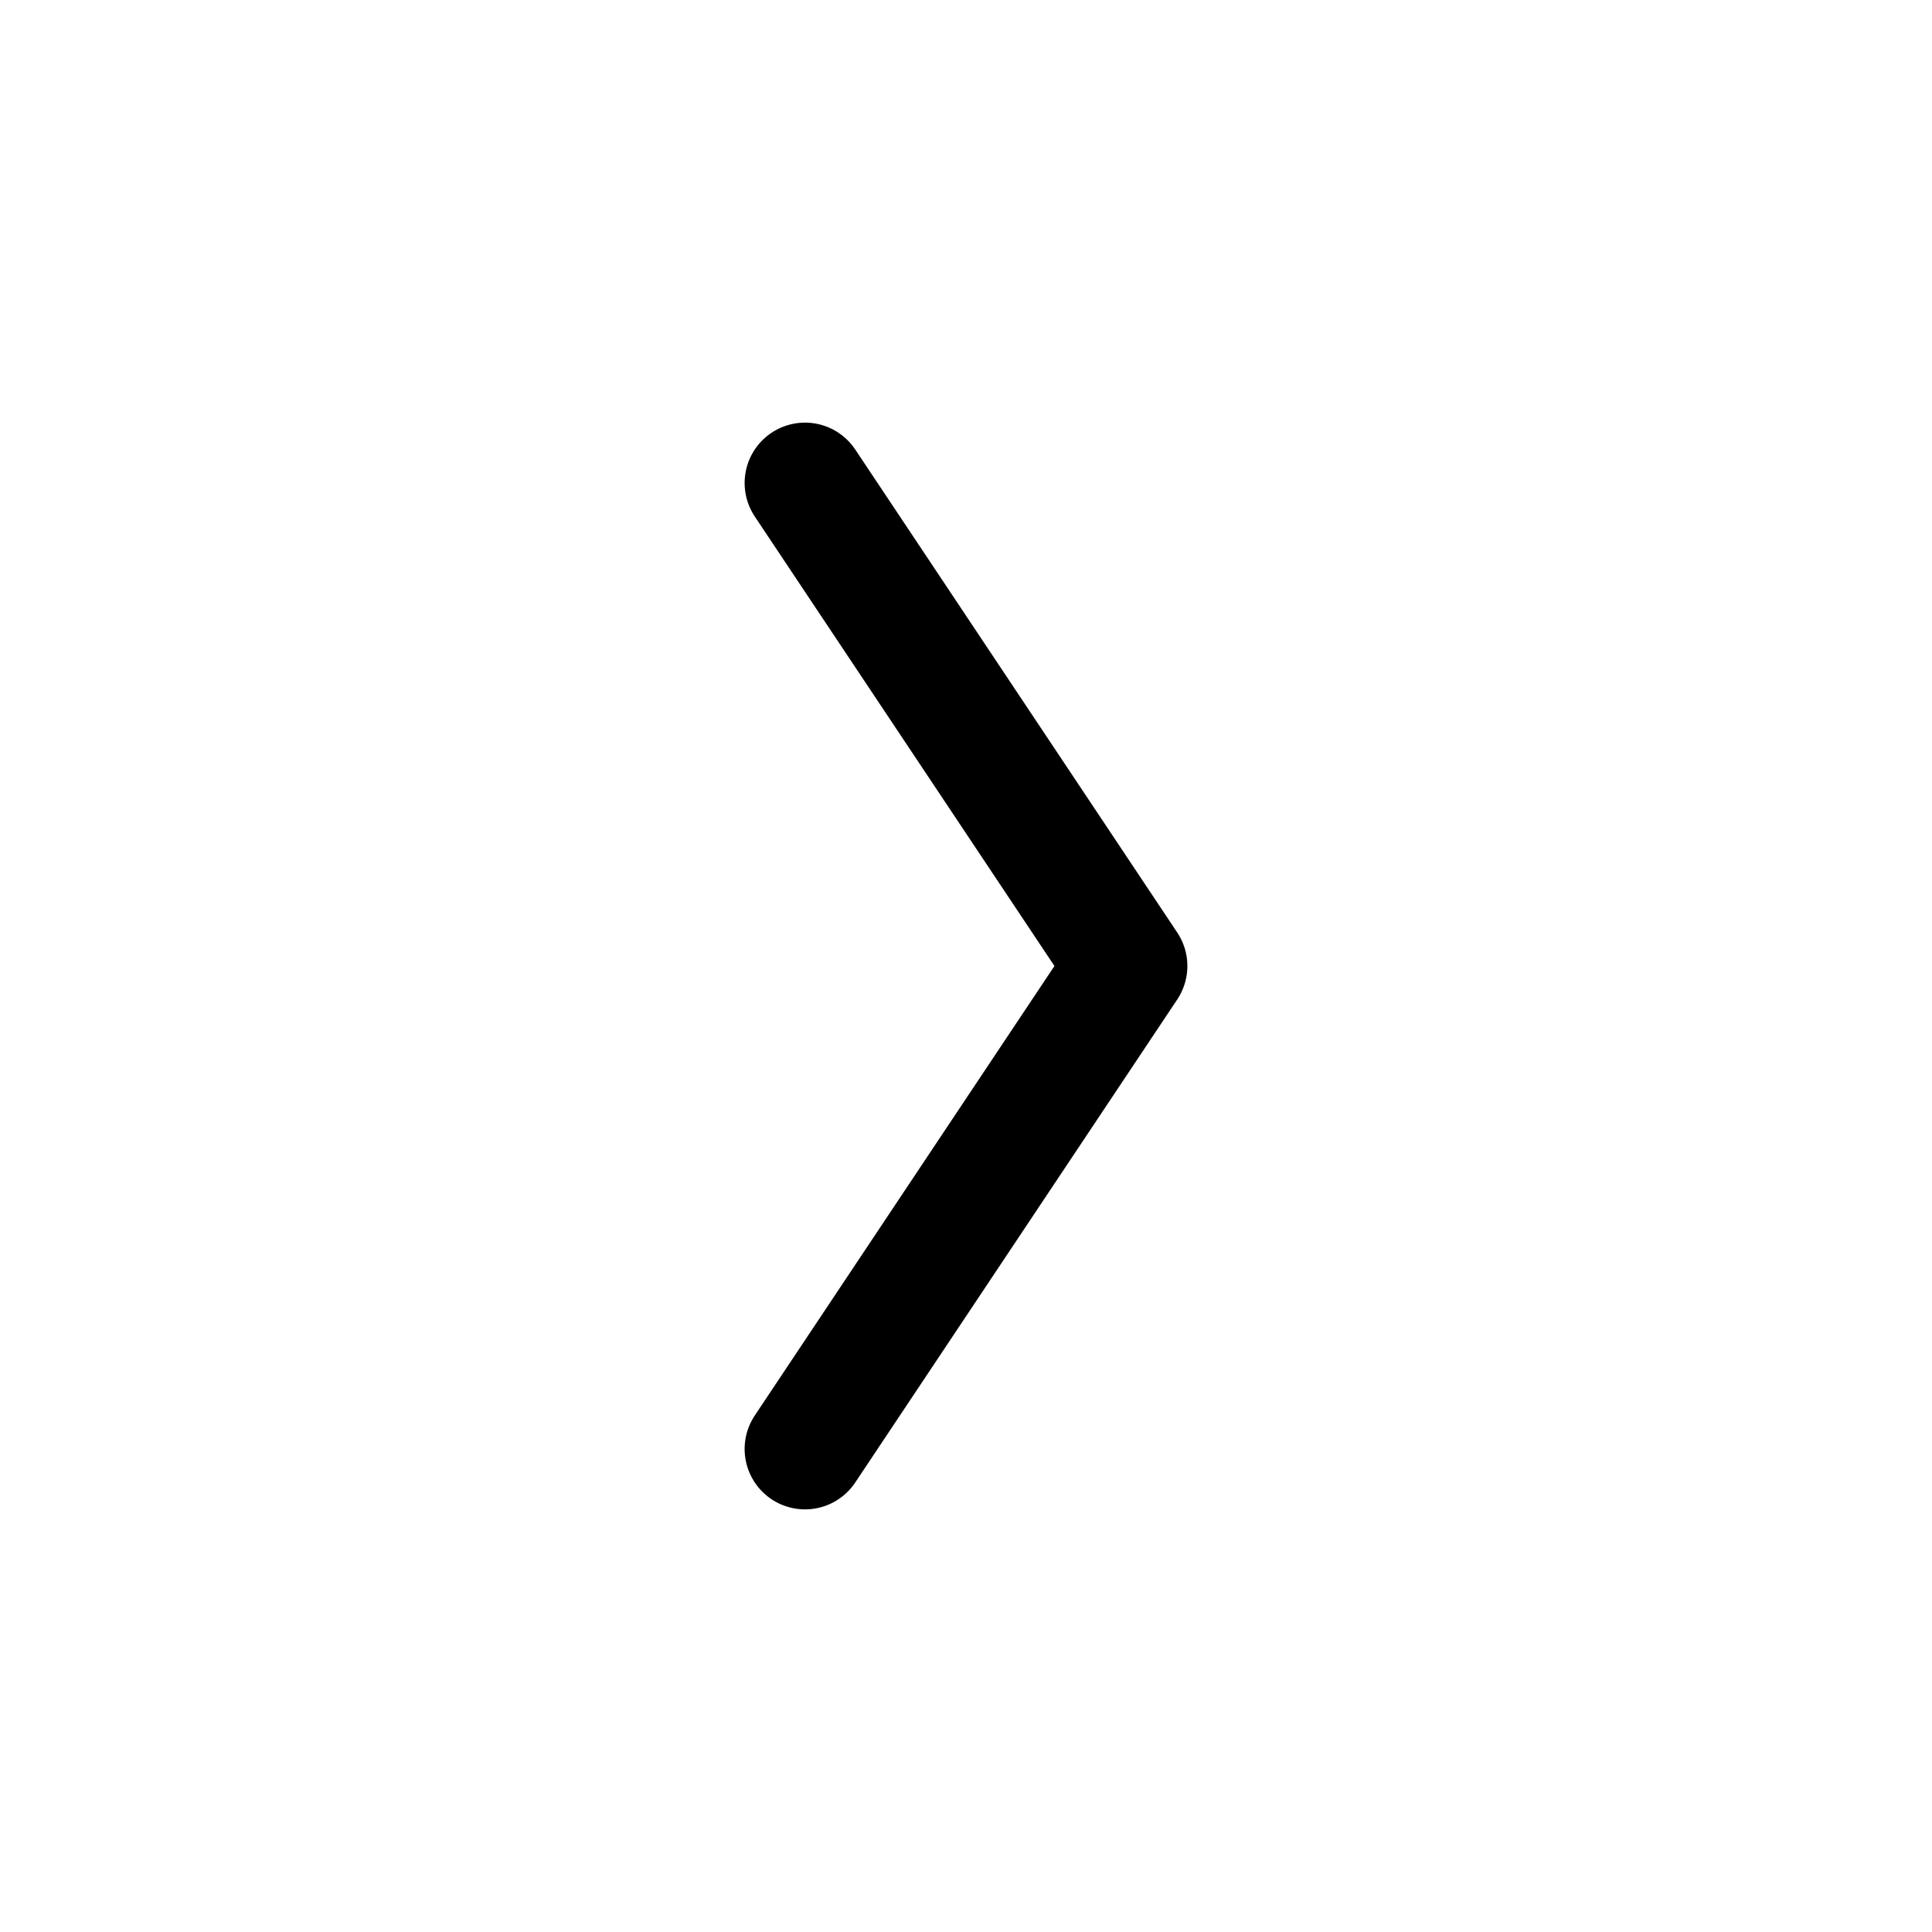
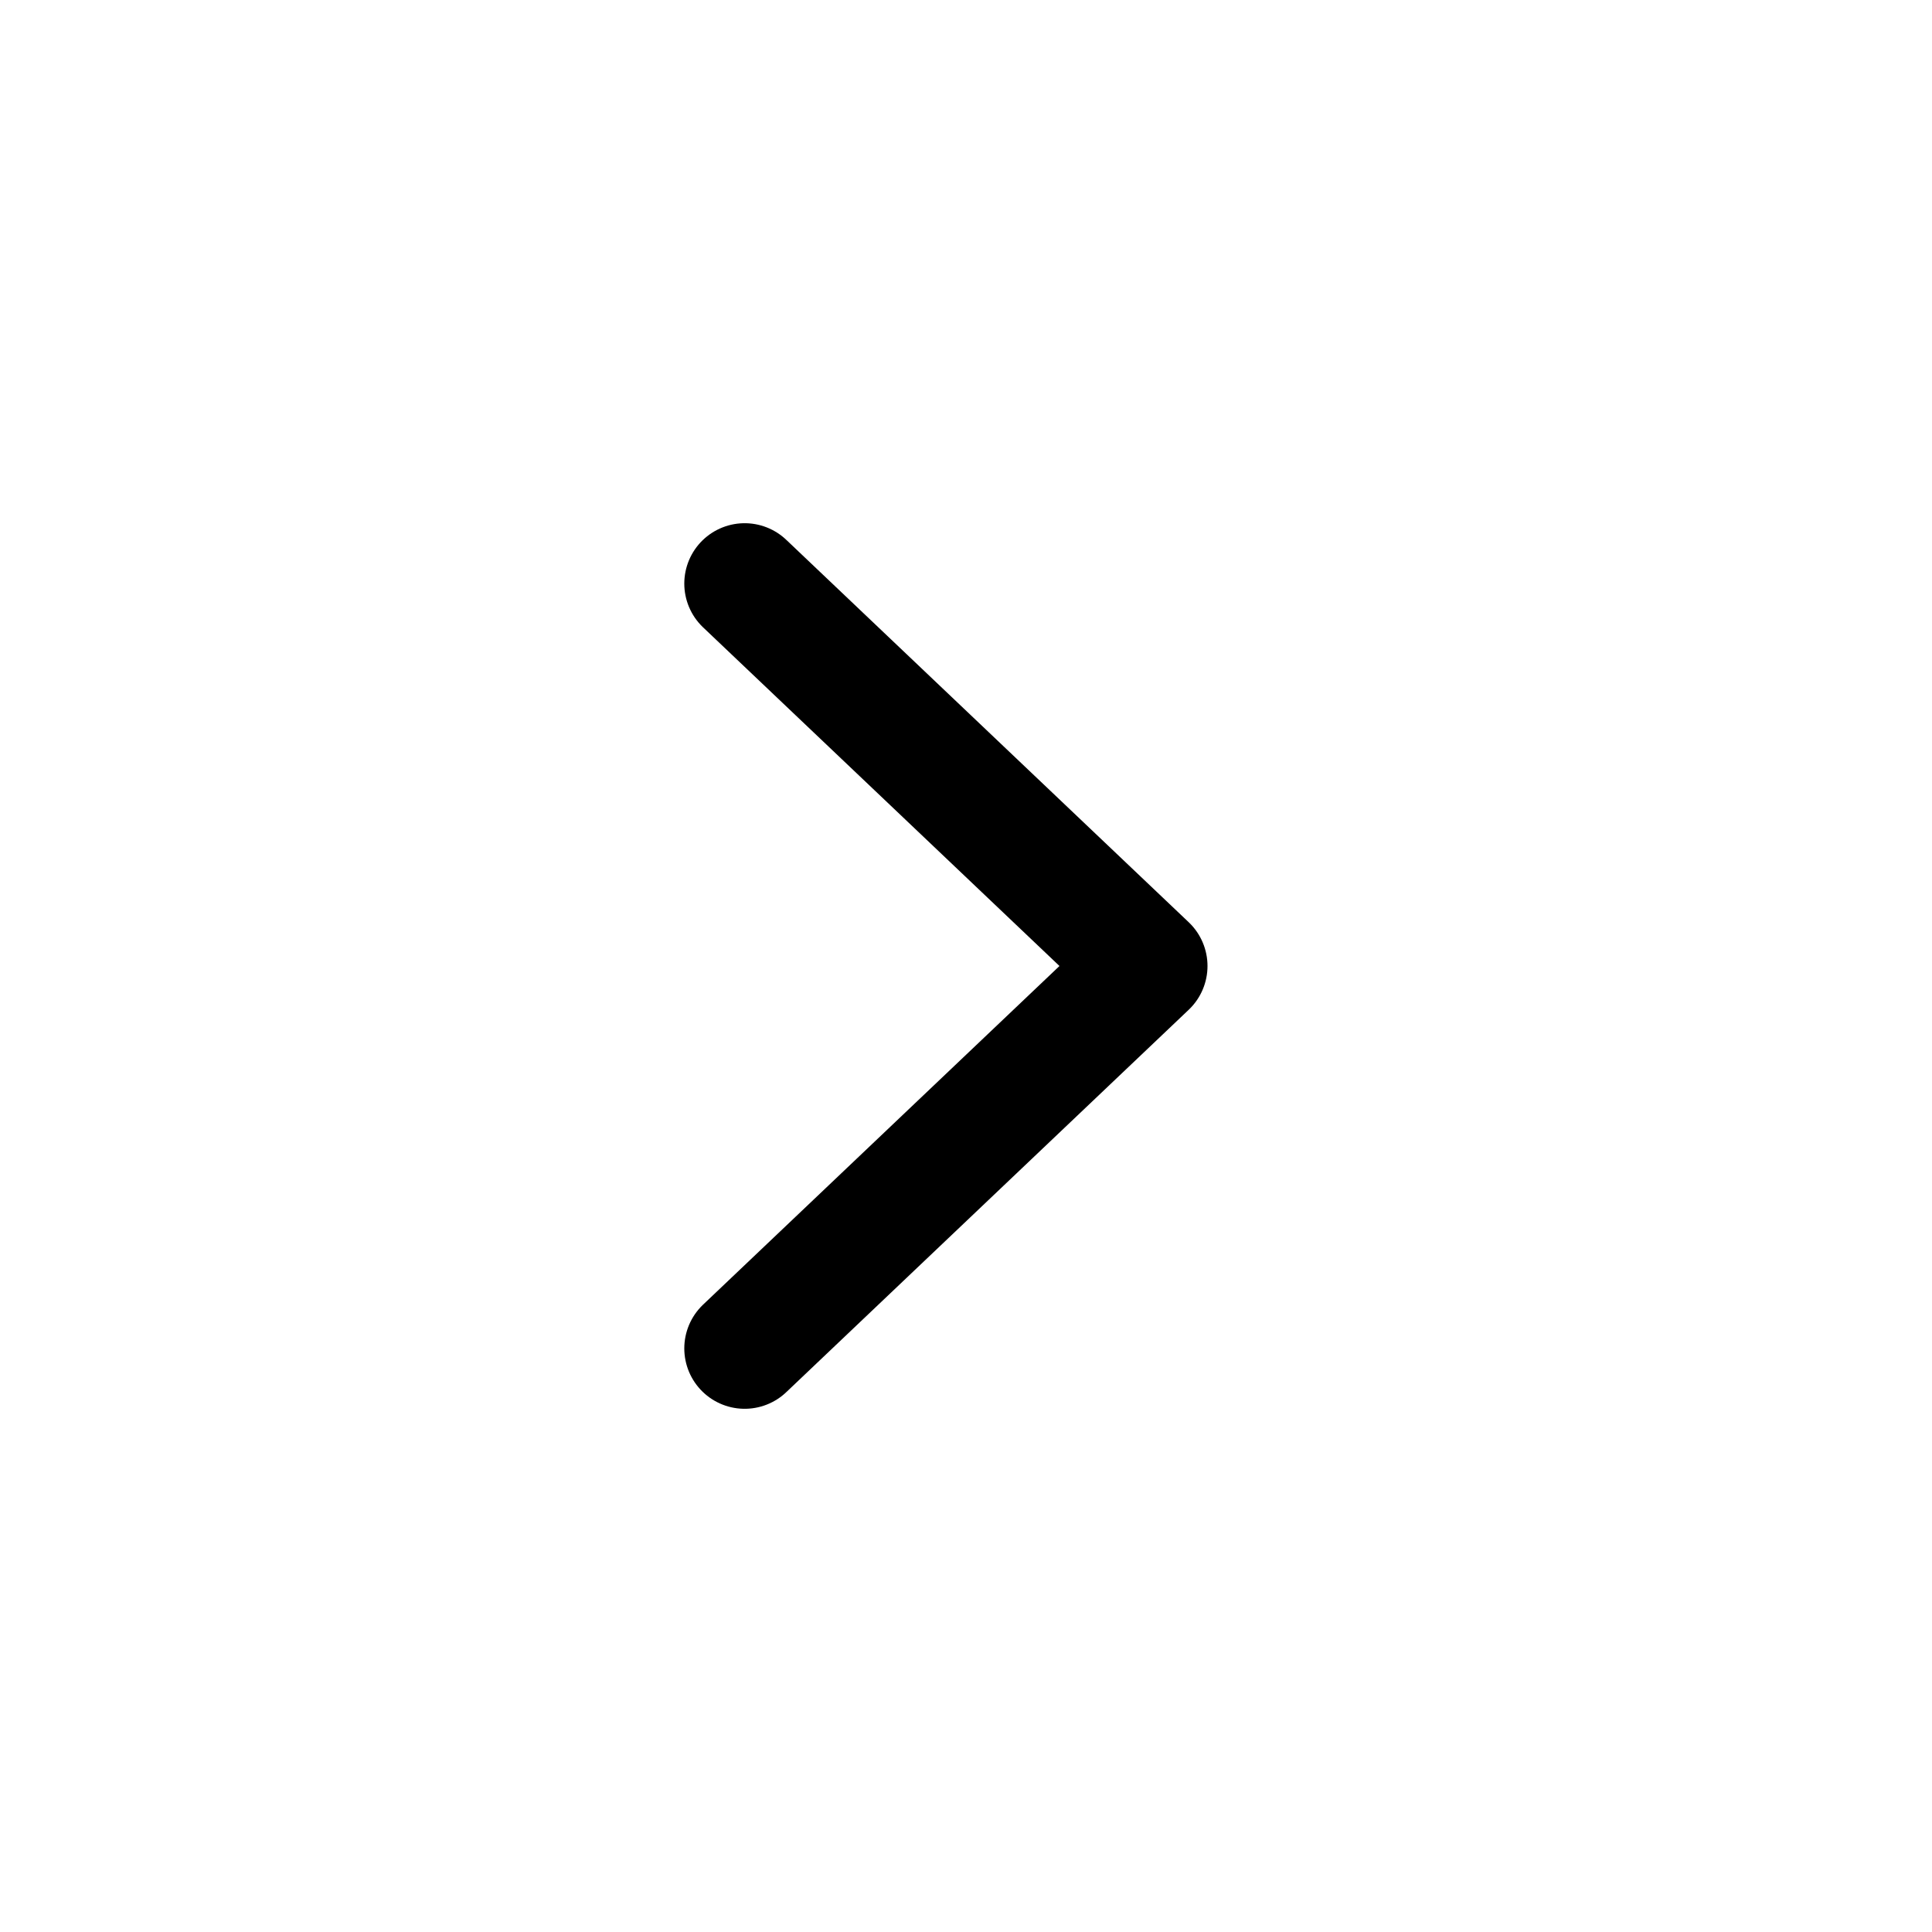
- <svg xmlns="http://www.w3.org/2000/svg" viewBox="0 0 24 24" width="16" height="16" fill="currentColor">
-   <path d="M10 6l4 6-4 6" stroke="currentColor" stroke-width="1.5" fill="none" stroke-linecap="round" stroke-linejoin="round" />
+ <svg xmlns="http://www.w3.org/2000/svg" viewBox="0 0 16 16" width="16" height="16" fill="none">
+   <path d="M6.167 4.833L9.5 8L6.167 11.167" stroke="currentColor" stroke-width="1" stroke-linecap="round" stroke-linejoin="round" />
</svg>
